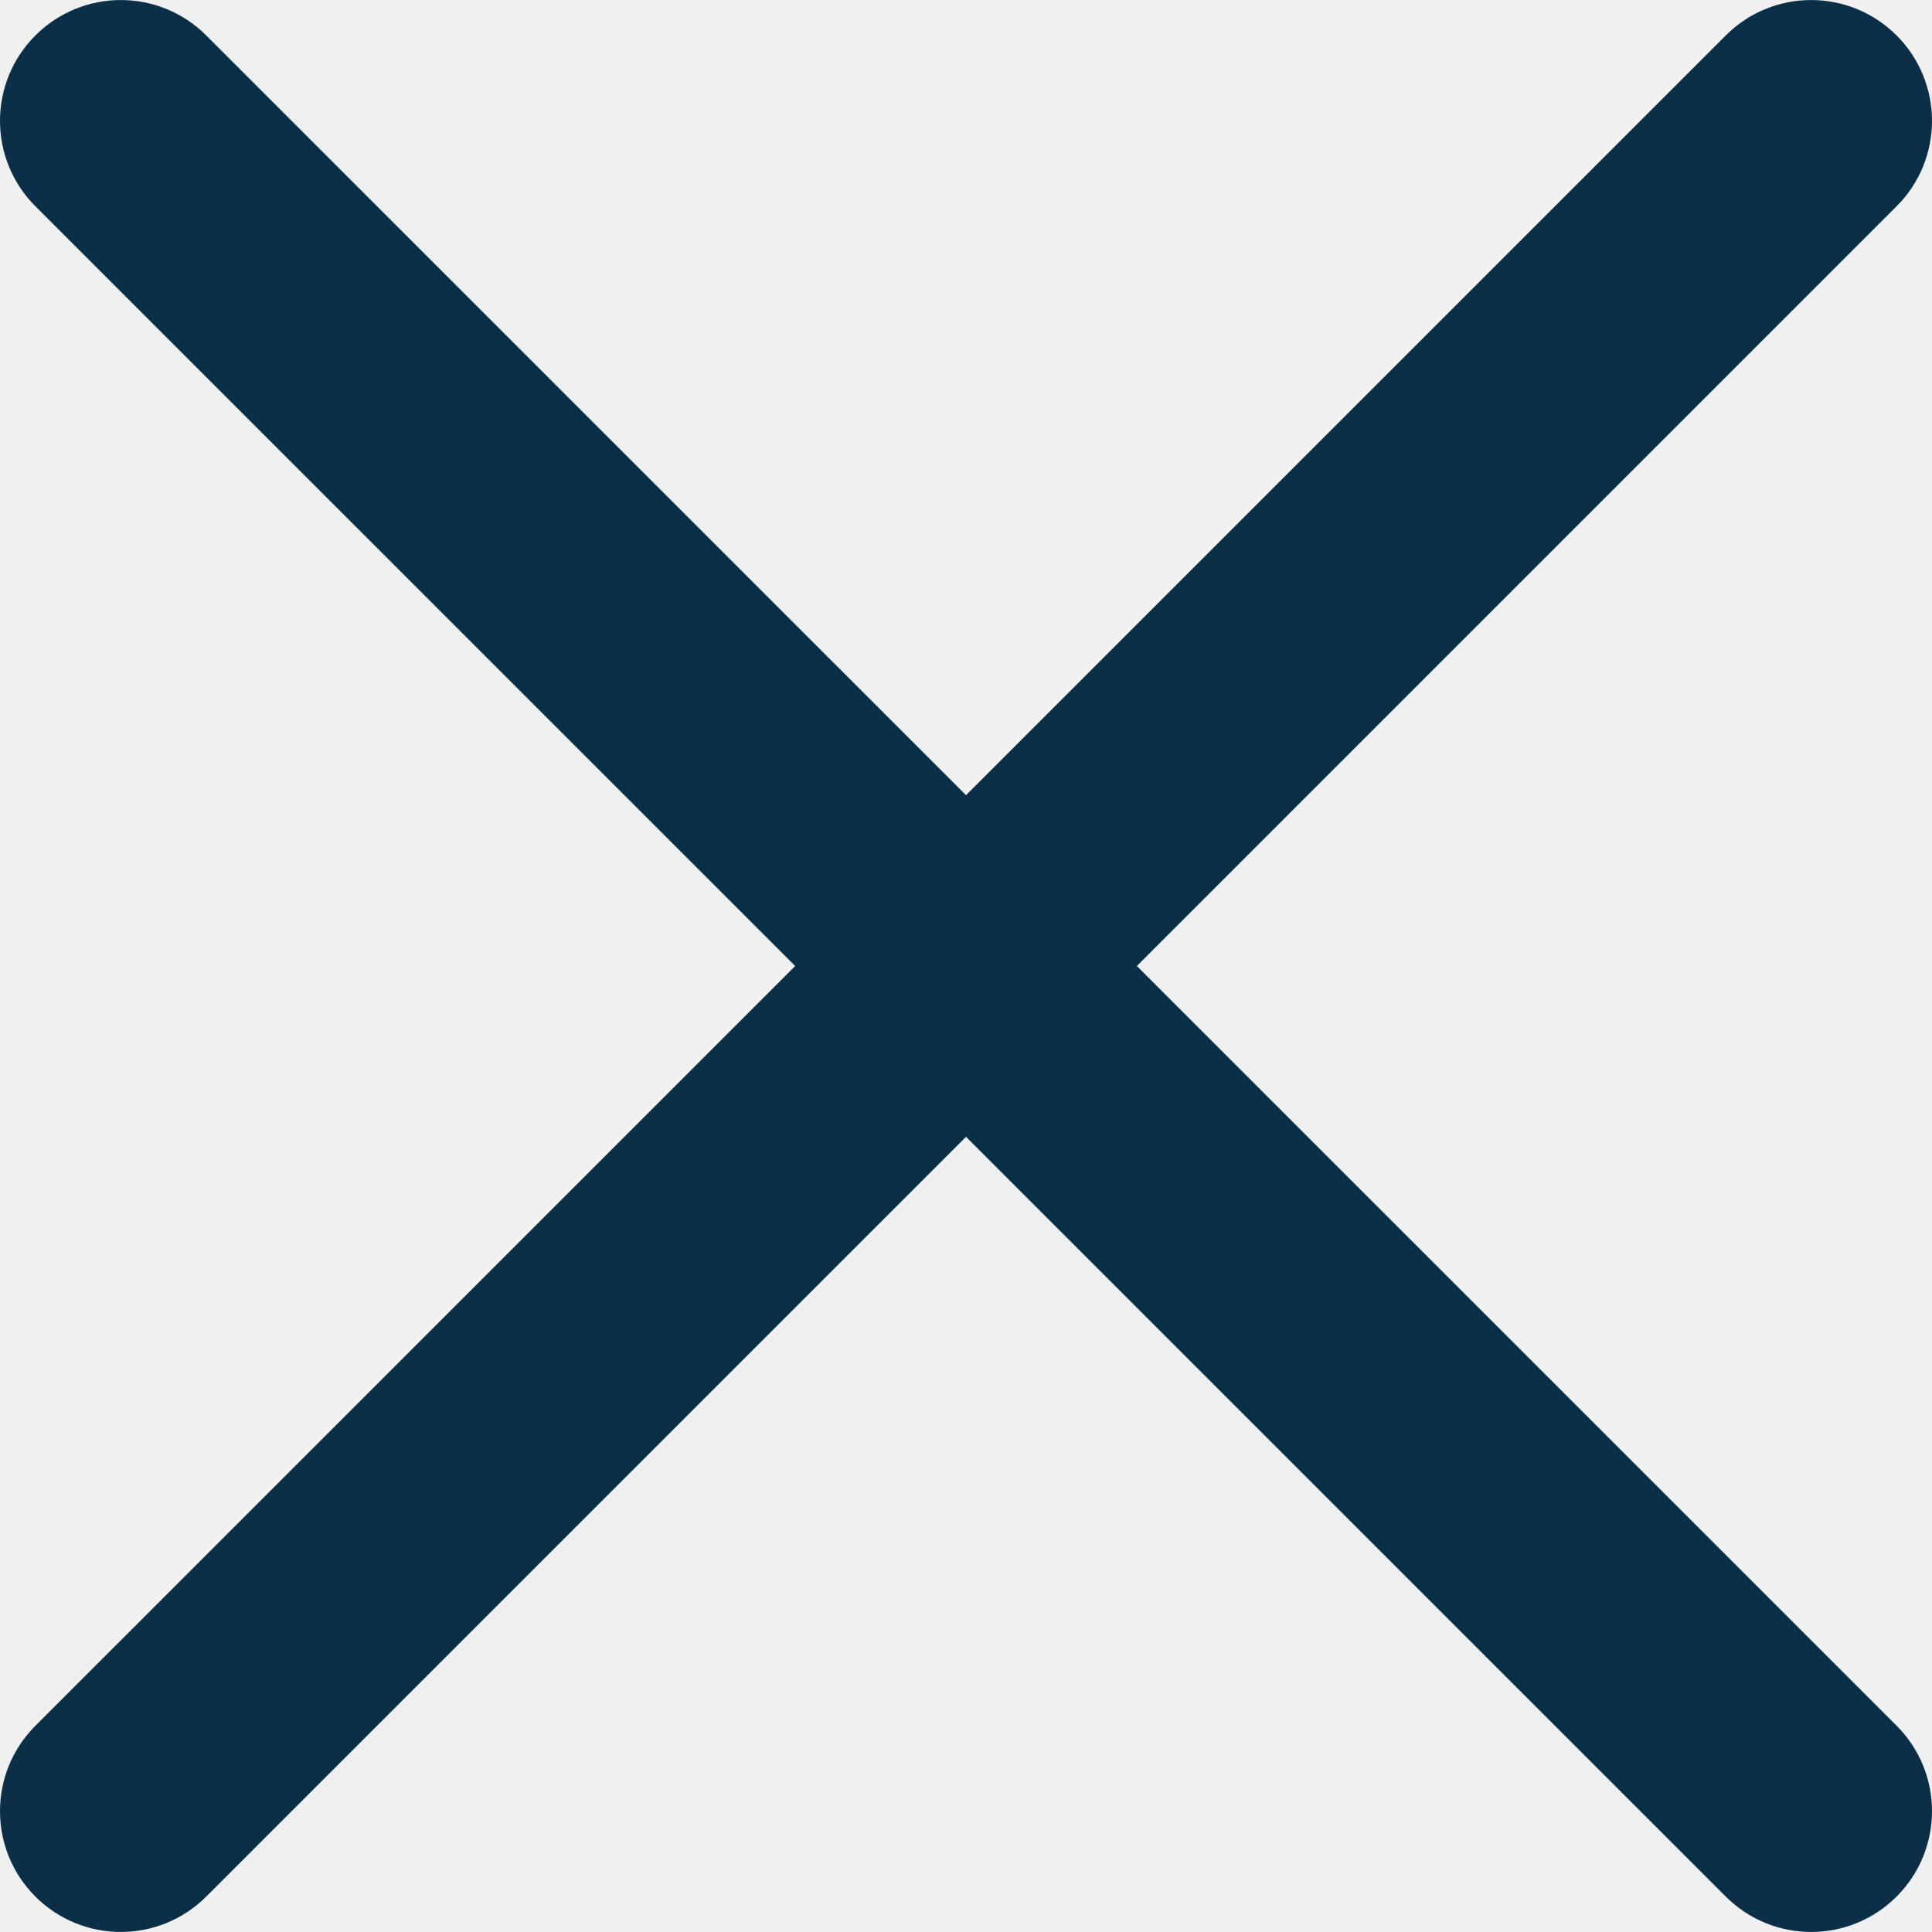
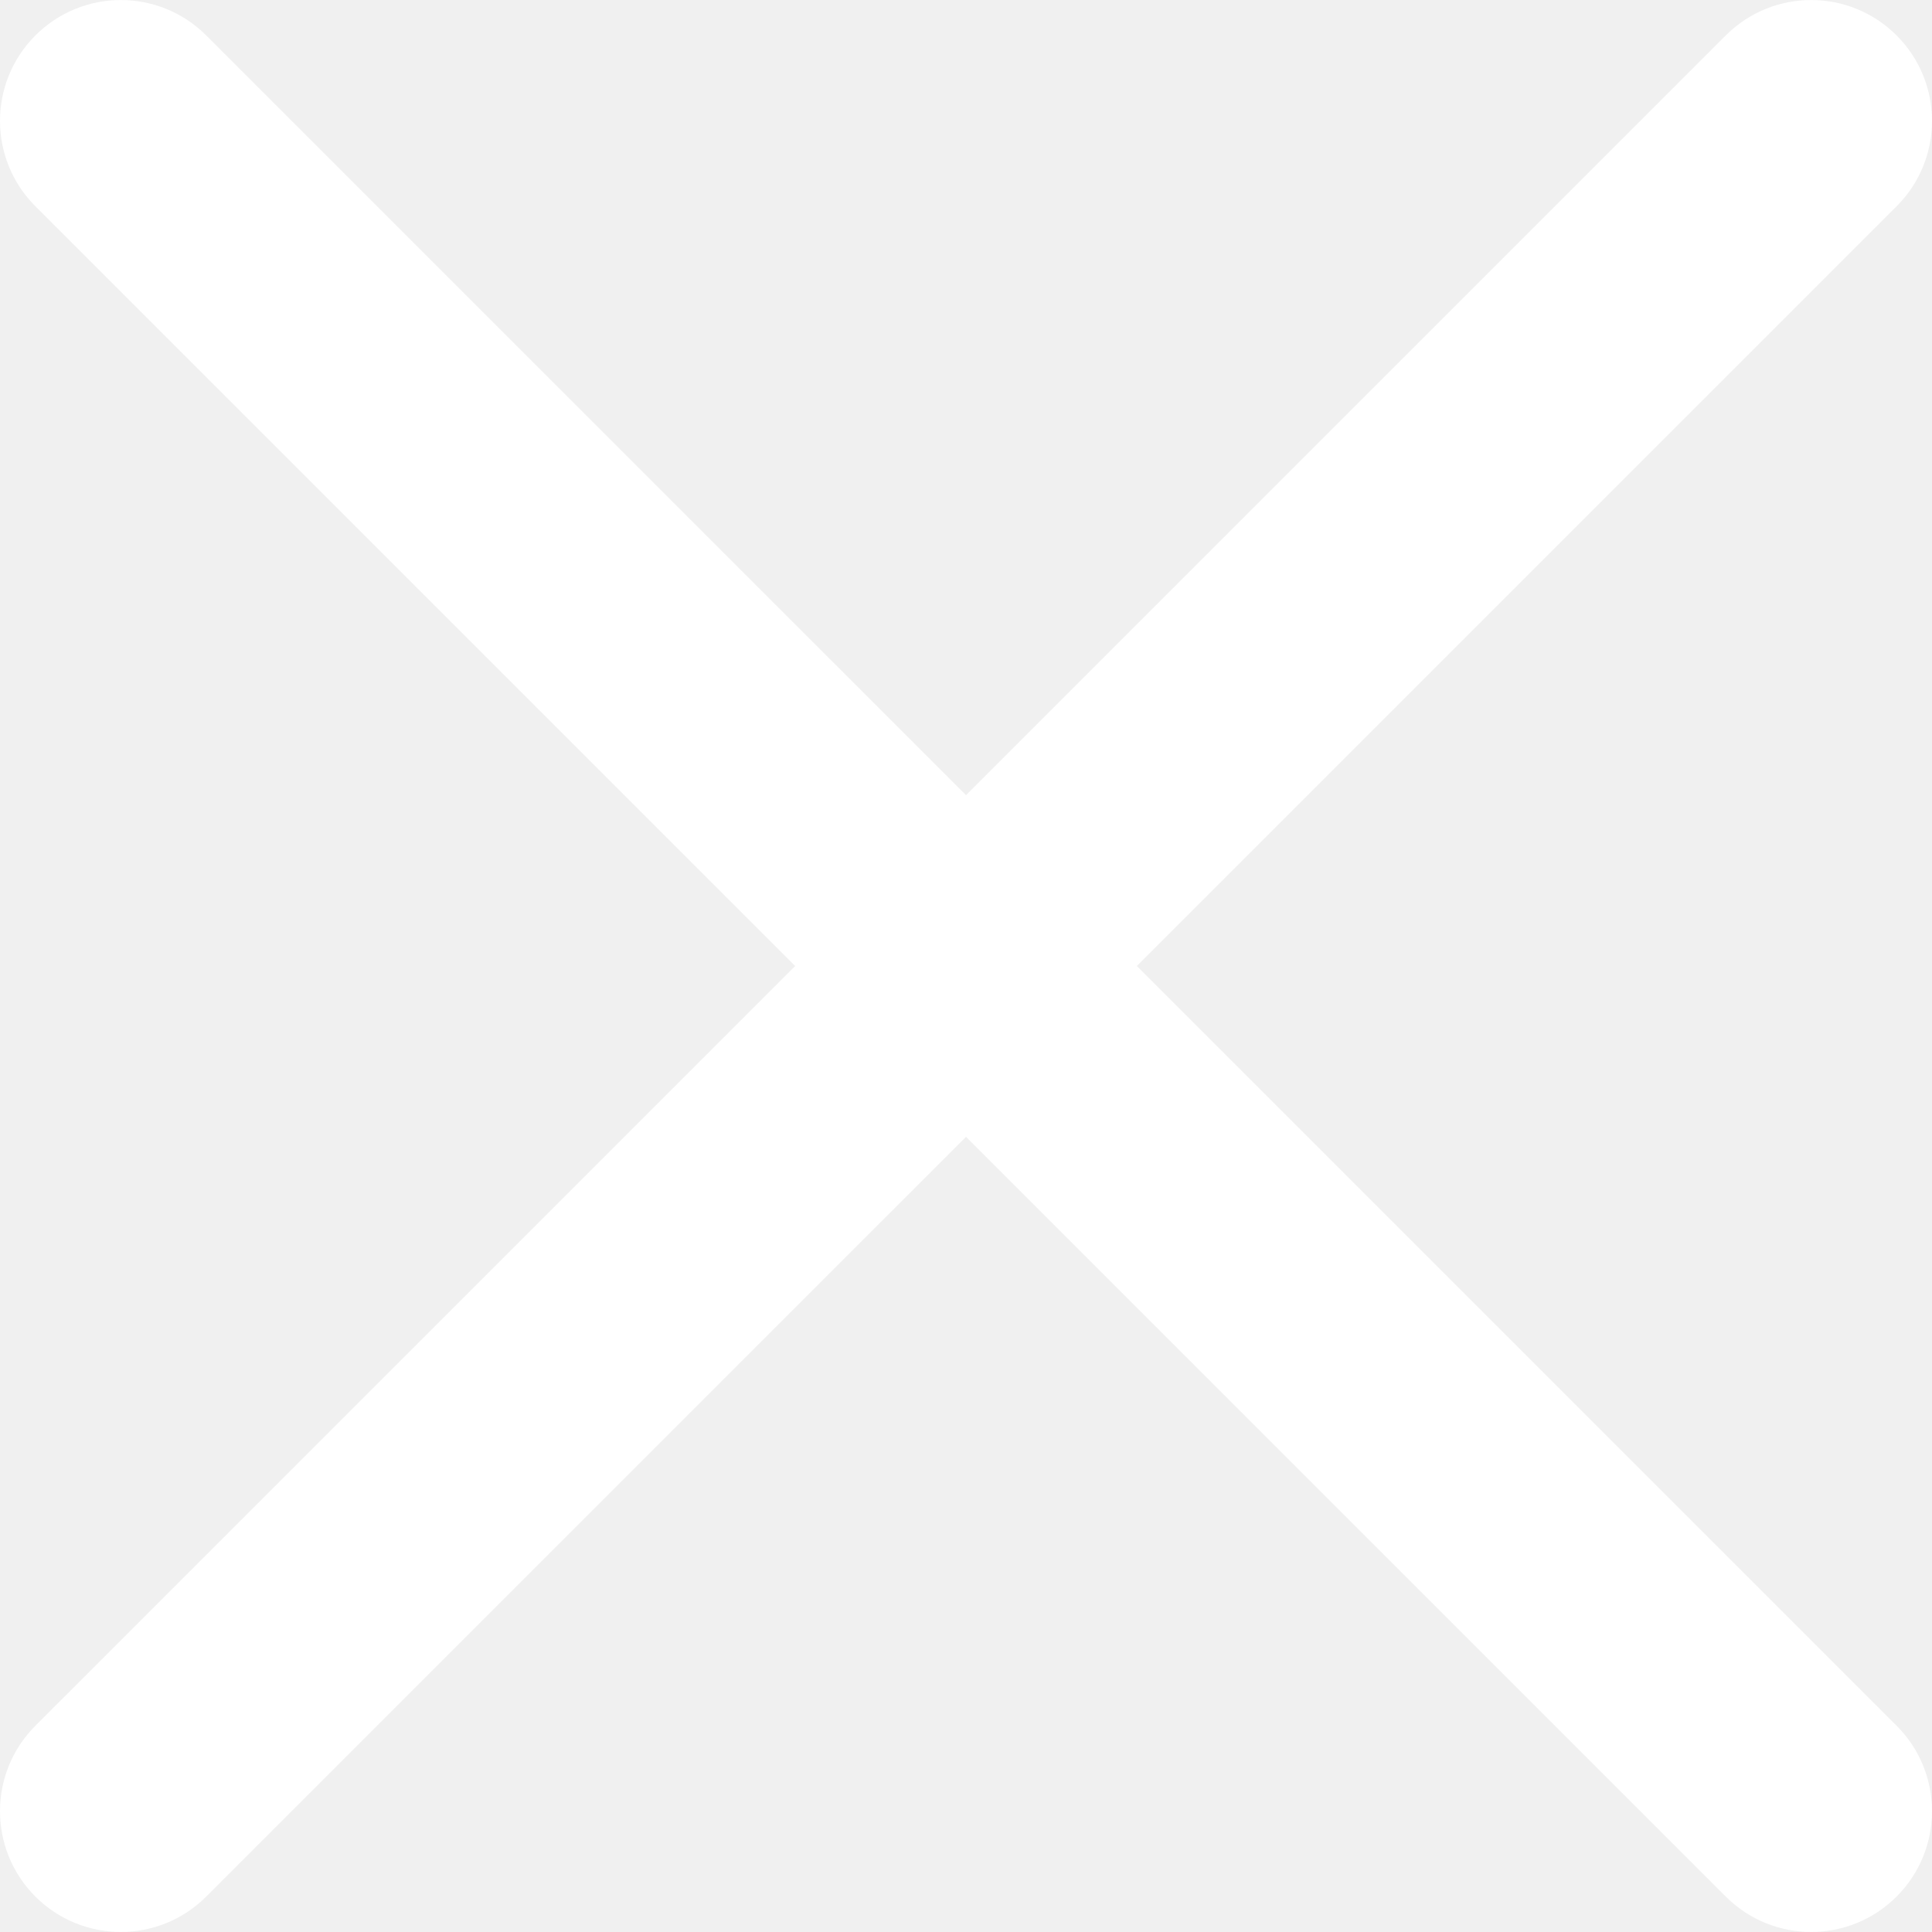
<svg xmlns="http://www.w3.org/2000/svg" version="1.1" id="Capa_1" x="0px" y="0px" viewBox="0 0 47.971 47.971" style="enable-background:new 0 0 47.971 47.971;" xml:space="preserve">
  <g>
-     <path fill="#0B2F47" d="M28.228,23.986L47.092,5.122c1.172-1.171,1.172-3.071,0-4.242c-1.172-1.172-3.07-1.172-4.242,0L23.986,19.744L5.121,0.88   c-1.172-1.172-3.07-1.172-4.242,0c-1.172,1.171-1.172,3.071,0,4.242l18.865,18.864L0.879,42.85c-1.172,1.171-1.172,3.071,0,4.242   C1.465,47.677,2.233,47.97,3,47.97s1.535-0.293,2.121-0.879l18.865-18.864L42.85,47.091c0.586,0.586,1.354,0.879,2.121,0.879   s1.535-0.293,2.121-0.879c1.172-1.171,1.172-3.071,0-4.242L28.228,23.986z" />
+     <path fill="#ffffff" d="M28.228,23.986L47.092,5.122c1.172-1.171,1.172-3.071,0-4.242c-1.172-1.172-3.07-1.172-4.242,0L23.986,19.744L5.121,0.88     c-1.172-1.172-3.07-1.172-4.242,0c-1.172,1.171-1.172,3.071,0,4.242l18.865,18.864L0.879,42.85c-1.172,1.171-1.172,3.071,0,4.242     C1.465,47.677,2.233,47.97,3,47.97s1.535-0.293,2.121-0.879l18.865-18.864L42.85,47.091c0.586,0.586,1.354,0.879,2.121,0.879     s1.535-0.293,2.121-0.879c1.172-1.171,1.172-3.071,0-4.242L28.228,23.986z" />
  </g>
</svg>
